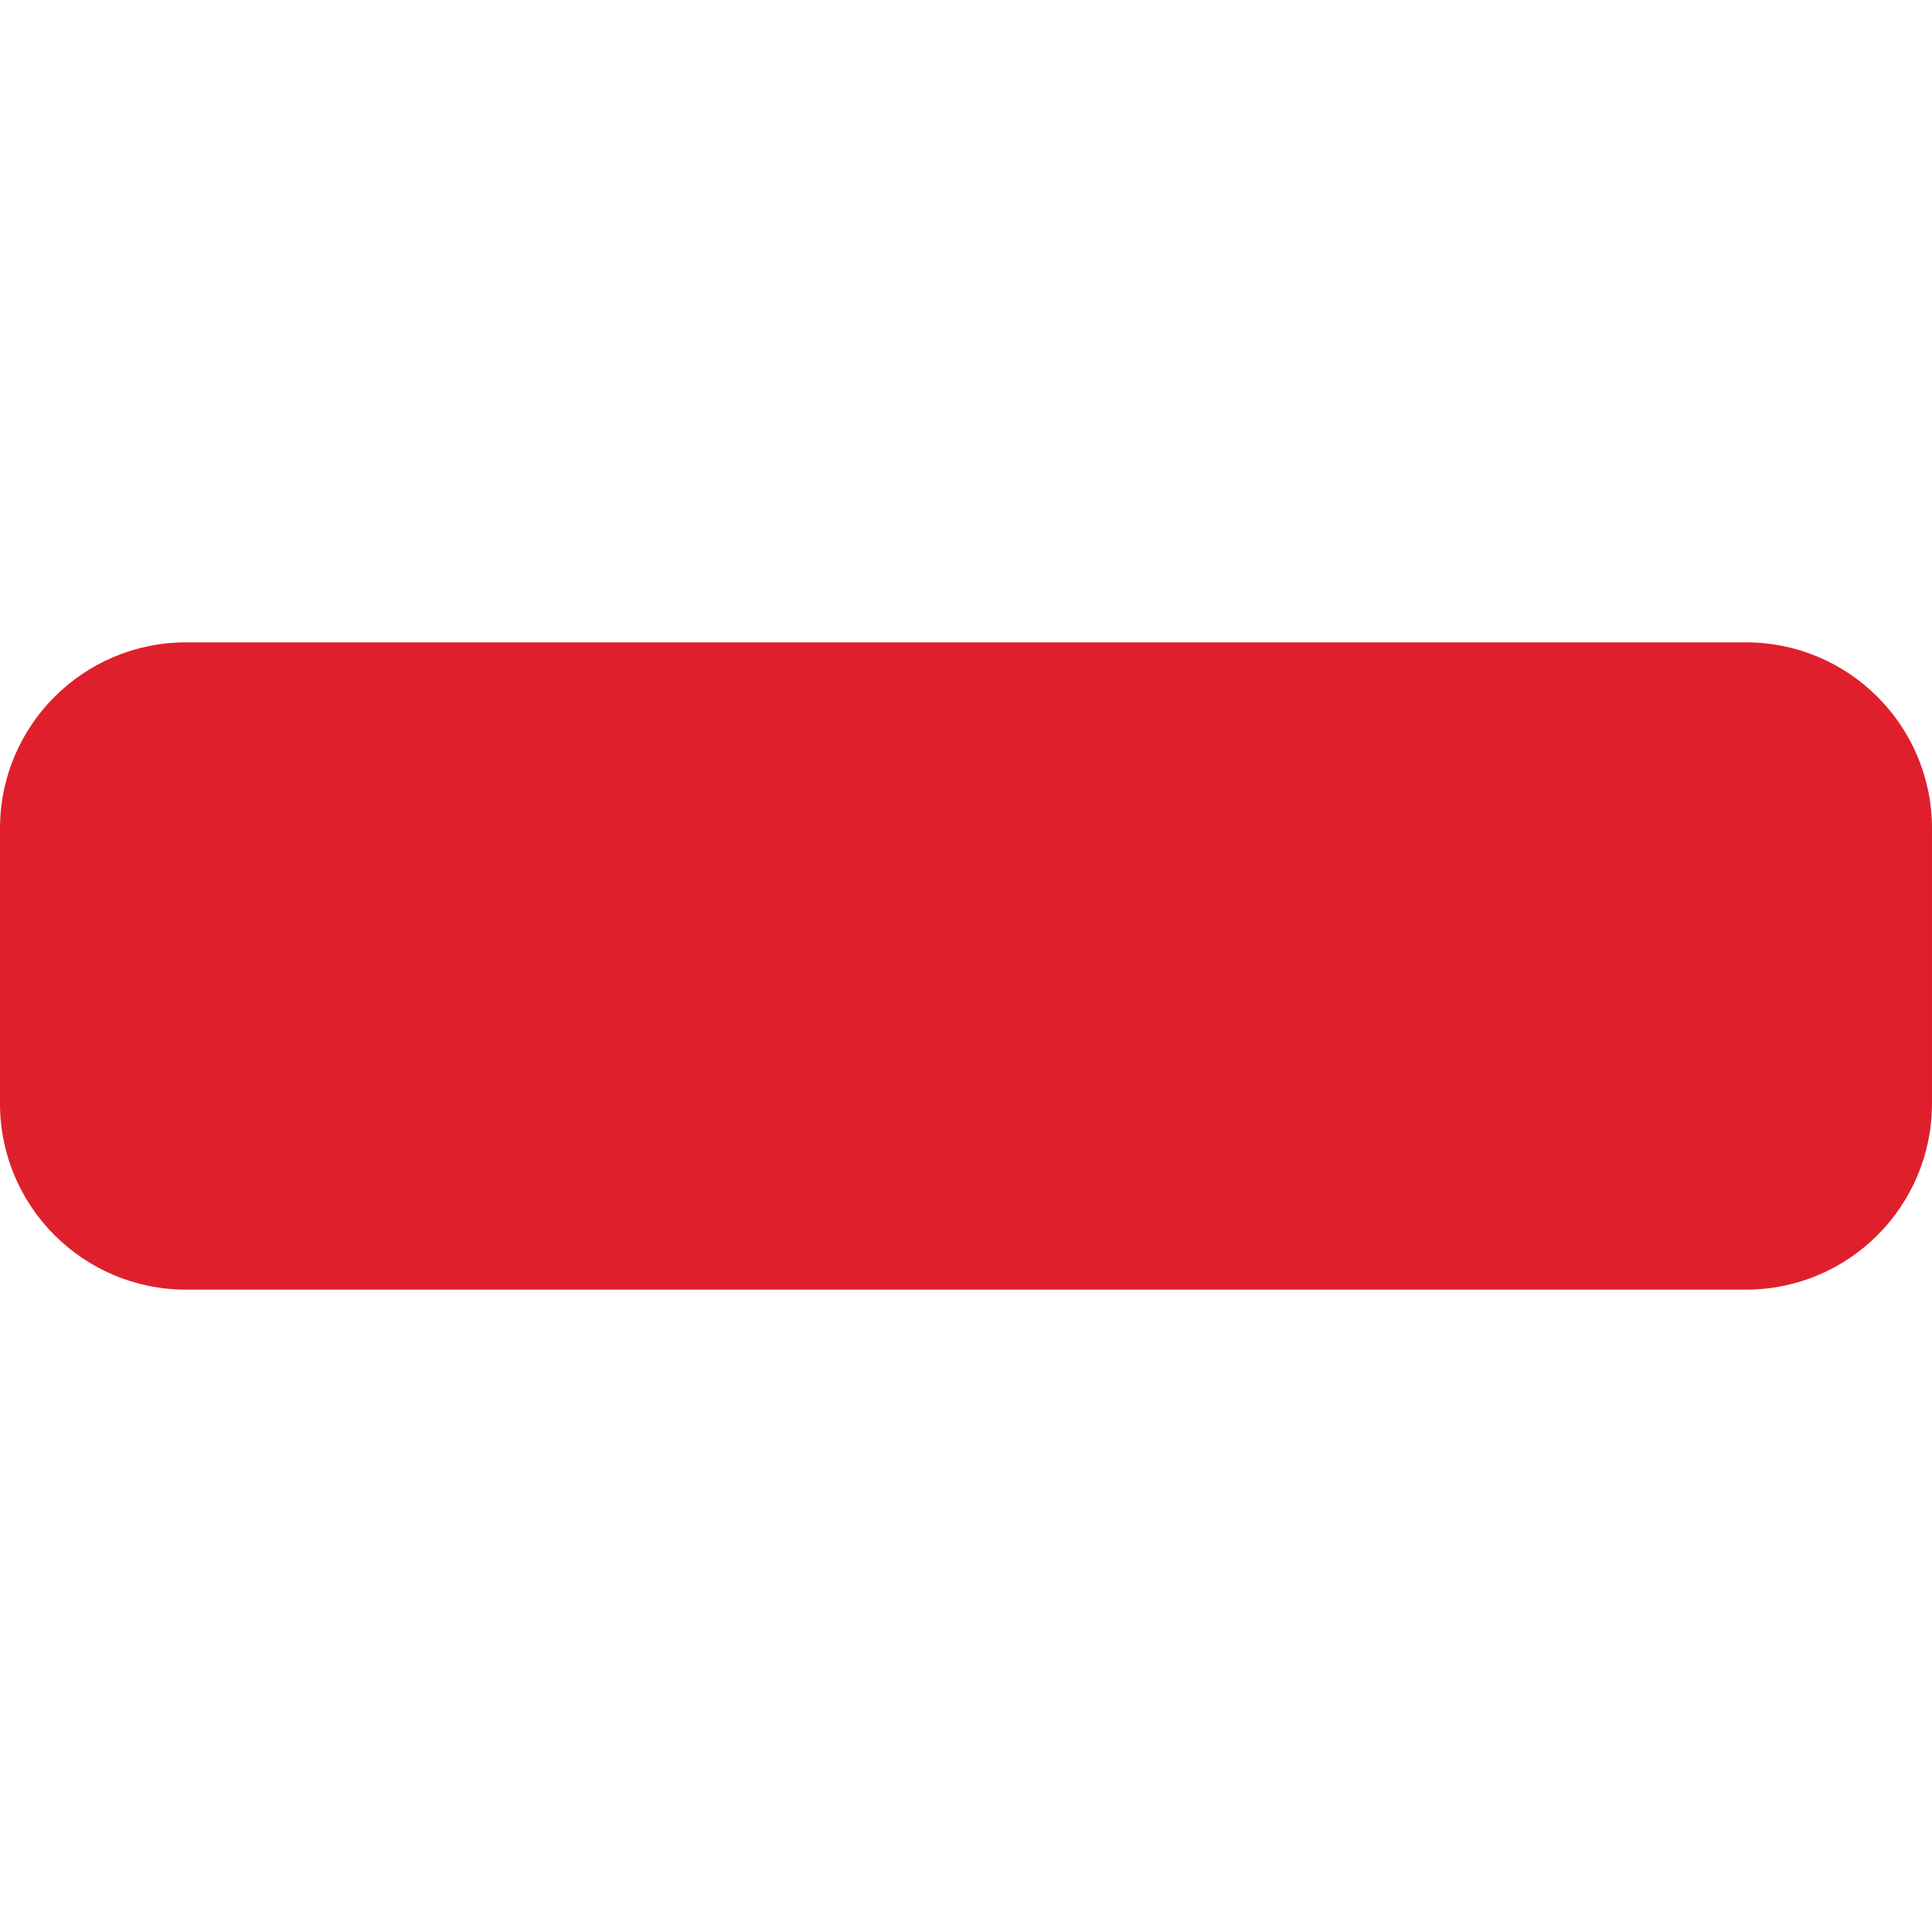
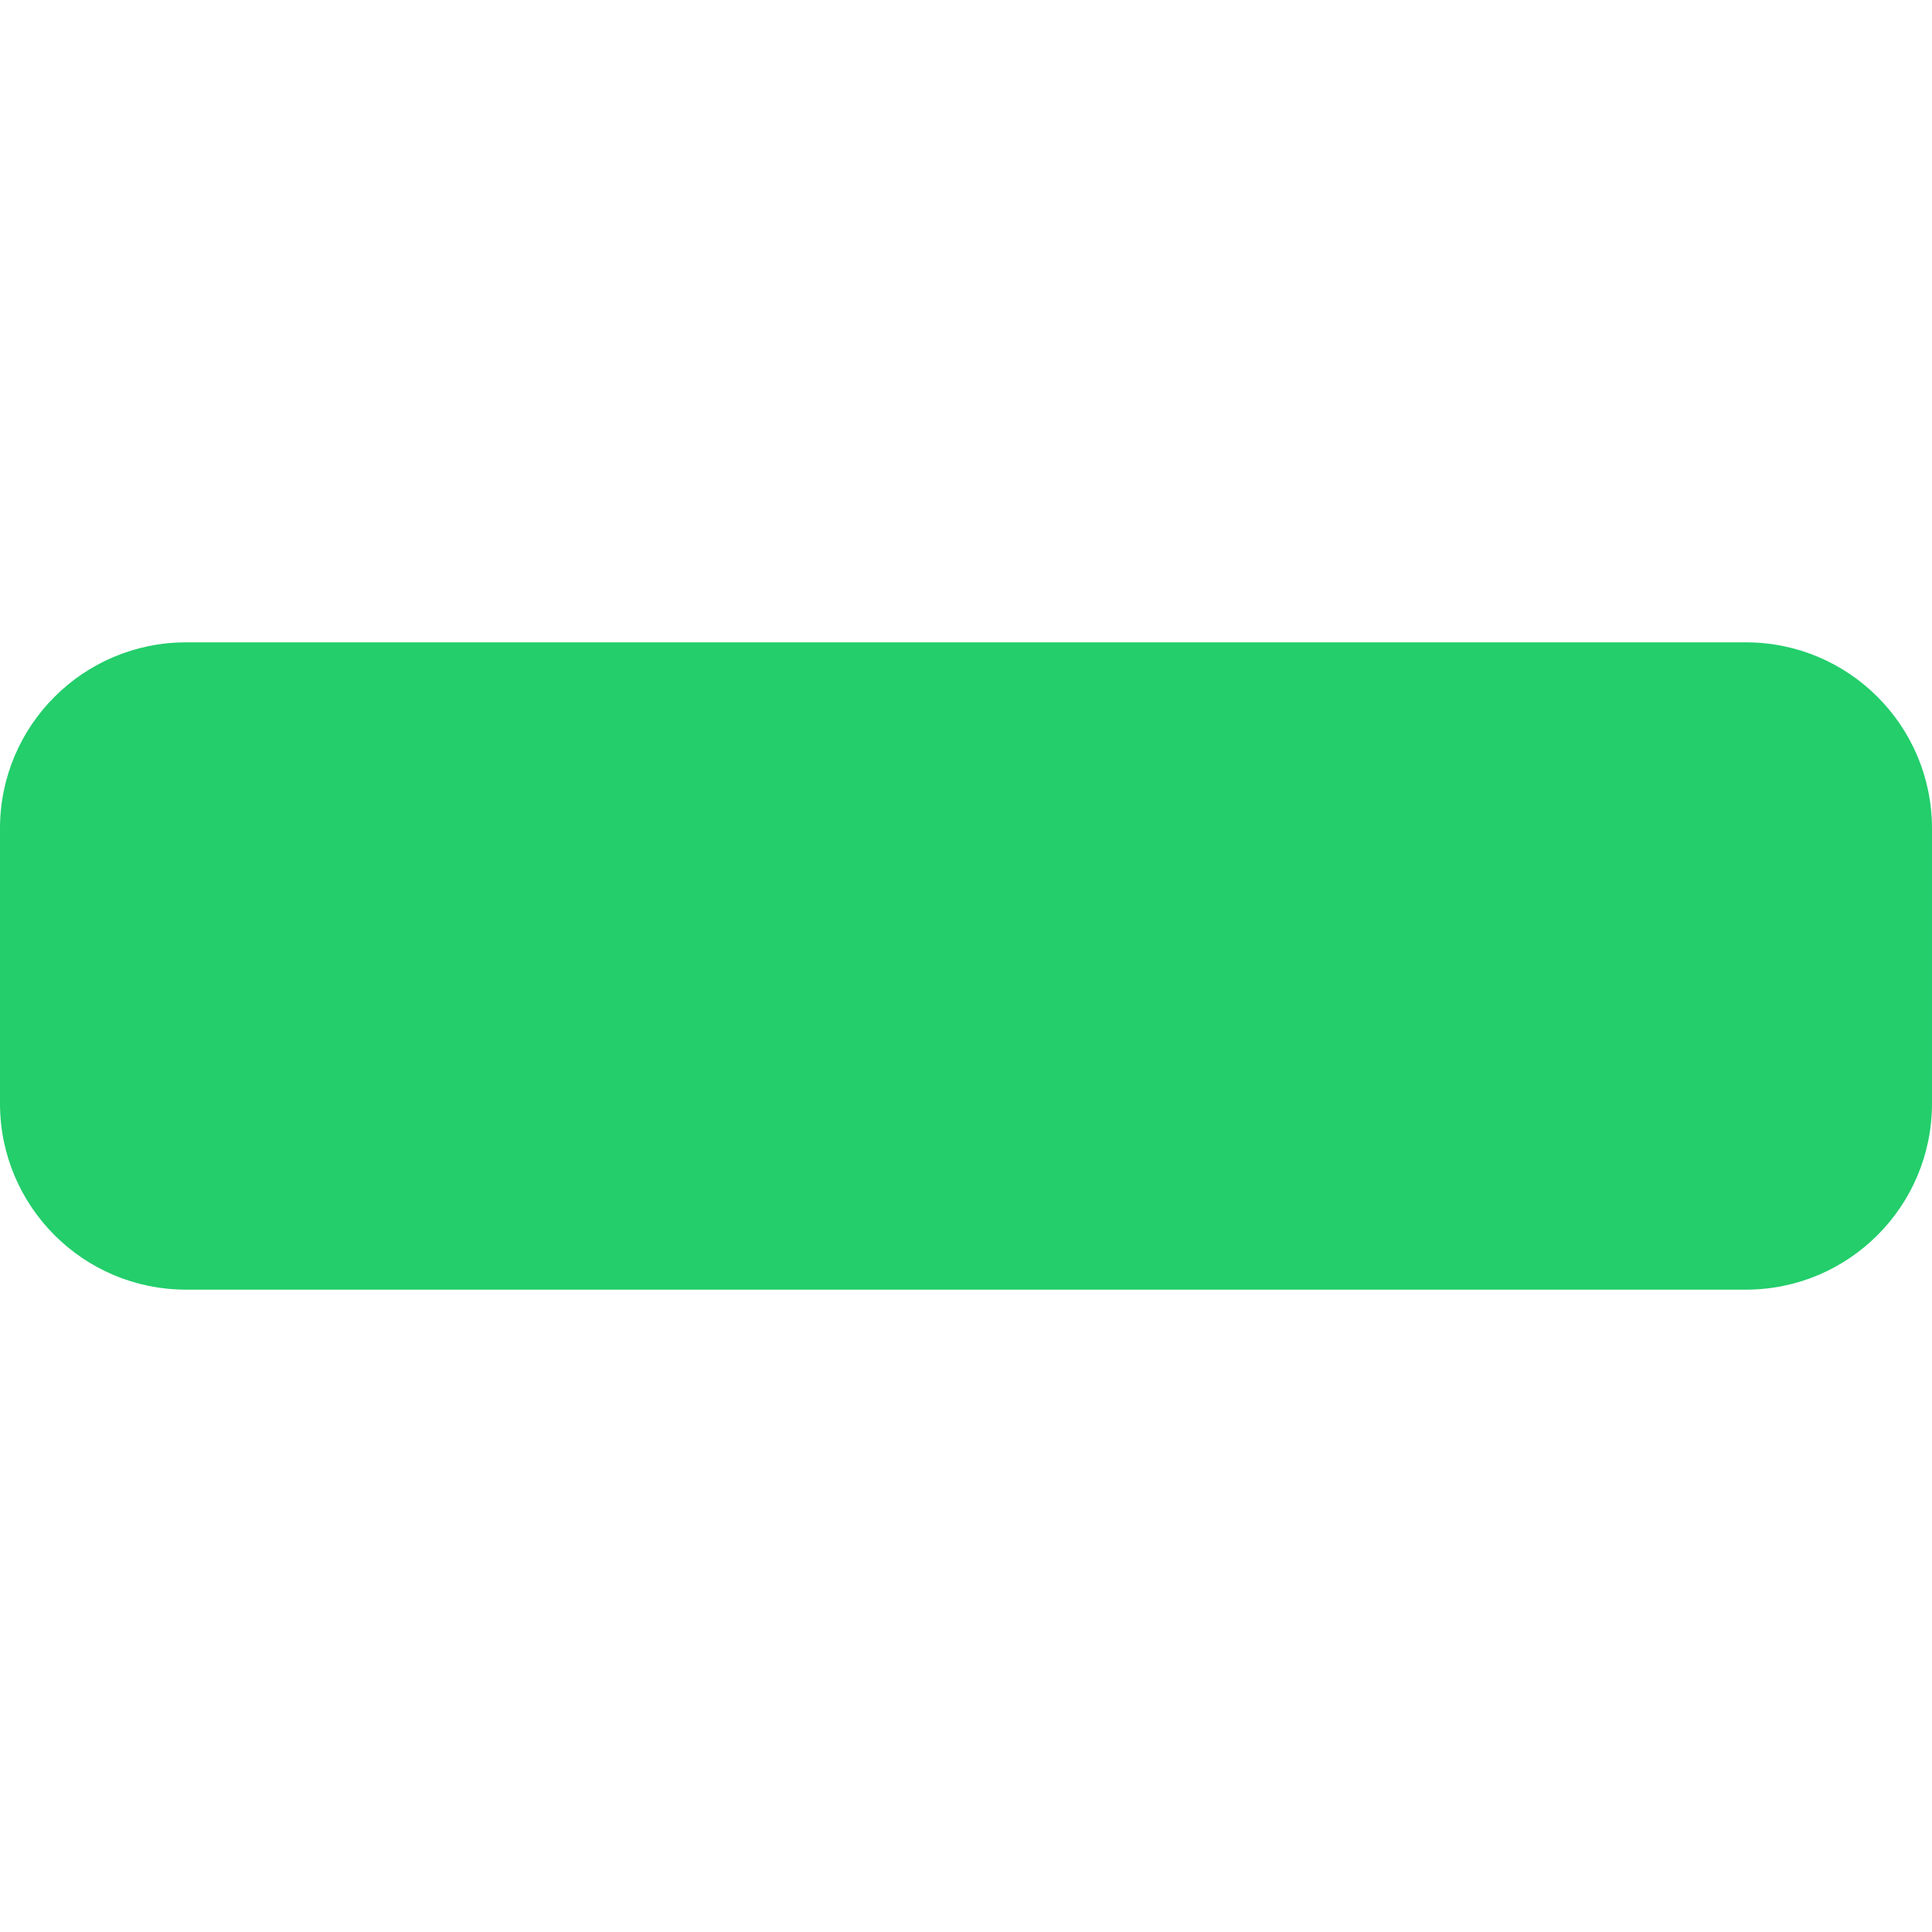
<svg xmlns="http://www.w3.org/2000/svg" version="1.1" x="0px" y="0px" viewBox="0 0 4000 4000" style="enable-background:new 0 0 4000 4000;" xml:space="preserve">
  <style type="text/css">
	.st0{display:none;}
	.st1{display:inline;fill:#E7ECED;}
- 	.st2{display:inline;fill:#df202c;}
- 	.st3{display:inline;fill:#cacbc3;}
- 	.st4{display:inline;fill:#3e3a38;}
+ 	.st2{display:inline;fill:#23ce6b;}
+ 	.st3{display:inline;fill:#424c55;}
+ 	.st4{display:inline;fill:#0fa3b1;}
	.st5{display:inline;fill:#366DB6;}
	.st6{display:inline;fill:#F6F6F6;}
	.st7{display:inline;}
- 	.st8{fill:#df202c;}
+ 	.st8{fill:#23ce6b;}
</style>
  <g id="Main" class="st0">
    <path class="st1" d="M1772.9,2255.66l-158.15,158.14l158.15,158.14c26.96,26.97,26.96,70.55,0,97.51   c-13.46,13.45-31.11,20.2-48.76,20.2c-17.66,0-35.32-6.75-48.76-20.2l-206.9-206.9c-26.97-26.96-26.97-70.55,0-97.51l206.9-206.9   c26.9-26.97,70.62-26.97,97.52,0C1799.86,2185.11,1799.86,2228.69,1772.9,2255.66z" />
    <path class="st1" d="M2135.23,2156.84l-137.93,482.75c-8.62,30.34-36.2,50.06-66.27,50.06c-6.28,0-12.62-0.89-18.97-2.61   c-36.62-10.49-57.86-48.69-47.38-85.24l137.93-482.76c10.48-36.62,48.61-57.59,85.24-47.45   C2124.46,2082.08,2145.71,2120.28,2135.23,2156.84z" />
    <path class="st1" d="M2531.51,2462.55l-206.9,206.9c-13.44,13.45-31.1,20.2-48.75,20.2c-17.66,0-35.32-6.75-48.76-20.2   c-26.97-26.97-26.97-70.55,0-97.51l158.14-158.14l-158.14-158.14c-26.97-26.97-26.97-70.56,0-97.52c26.9-26.97,70.61-26.97,97.51,0   l206.9,206.9C2558.48,2392.01,2558.48,2435.59,2531.51,2462.55z" />
    <path class="st1" d="M3152.2,2206.89c-70.9,0-135.45-45.17-155.45-113.17c-20.9-70.97-49.1-112.62-83.86-176.42   c-34-62.41-20.76-140.14,29.52-190.41l111.93-111.93l-255.59-255.58l-111.93,111.93c-50.27,50.27-128,63.51-190.41,29.51   c-63.8-34.76-105.45-62.97-176.41-83.86c-67.93-19.93-113.11-84.48-113.11-155.38v-158.14H1793.1v158.14   c0,70.9-45.17,135.44-113.17,155.44c-70.97,20.9-112.62,49.11-176.42,83.86c-62.41,34-140.14,20.76-190.41-29.51l-111.93-111.93   l-255.59,255.58l111.93,111.93c50.28,50.28,63.52,128,29.52,190.42c-34.76,63.79-62.97,105.44-83.86,176.41   c-19.93,67.93-84.48,113.1-155.38,113.1H689.65v413.8H847.8c70.89,0,135.44,45.17,155.44,113.17   c20.9,70.97,49.1,112.62,83.86,176.41c34,62.42,20.76,140.14-29.52,190.42l-111.93,111.93l255.59,255.58l111.93-111.93   c50.27-50.27,128-63.51,190.41-29.51c63.8,34.76,105.45,62.97,176.42,83.86c67.93,19.93,113.1,84.48,113.1,155.38v158.14h413.79   v-158.14c0-70.9,45.18-135.45,113.18-155.45c70.96-20.89,112.61-49.1,176.41-83.86c62.41-34,140.14-20.75,190.41,29.52   l111.93,111.93l255.59-255.59l-111.93-111.92c-50.27-50.28-63.52-128-29.52-190.42c34.76-63.8,62.97-105.44,83.86-176.41   c19.93-67.93,84.49-113.1,155.38-113.1h158.14v-413.8H3152.2z M2000,3172.41c-418.98,0-758.62-339.64-758.62-758.61   c0-418.98,339.64-758.62,758.62-758.62c418.97,0,758.61,339.64,758.61,758.62C2758.61,2832.77,2418.97,3172.41,2000,3172.41z" />
    <path class="st2" d="M3999.99,653.61v173.98H0v2931.02C0,3891.93,108.07,4000,241.38,4000h3517.23   c133.31,0,241.38-108.07,241.39-241.39V655.17C4000,654.65,4000,654.13,3999.99,653.61z M3310.34,2620.69H3152.2   c-70.89,0-135.45,45.17-155.38,113.1c-20.89,70.97-49.1,112.61-83.86,176.41c-34,62.42-20.75,140.14,29.52,190.42l111.93,111.92   l-255.59,255.59l-111.93-111.93c-50.27-50.27-128-63.52-190.41-29.52c-63.8,34.76-105.45,62.97-176.41,83.86   c-68,20-113.18,84.55-113.18,155.45v158.14H1793.1v-158.14c0-70.9-45.17-135.45-113.1-155.38   c-70.97-20.89-112.62-49.1-176.42-83.86c-62.41-34-140.14-20.76-190.41,29.51l-111.93,111.93l-255.59-255.58l111.93-111.93   c50.28-50.28,63.52-128,29.52-190.42c-34.76-63.79-62.96-105.44-83.86-176.41c-20-68-84.55-113.17-155.44-113.17H689.65v-413.8   h158.14c70.9,0,135.45-45.17,155.38-113.1c20.89-70.97,49.1-112.62,83.86-176.41c34-62.42,20.76-140.14-29.52-190.42   l-111.93-111.93l255.59-255.58l111.93,111.93c50.27,50.27,128,63.51,190.41,29.51c63.8-34.75,105.45-62.96,176.42-83.86   c68-20,113.17-84.54,113.17-155.44v-158.14h413.79v158.14c0,70.9,45.18,135.45,113.11,155.38c70.96,20.89,112.61,49.1,176.41,83.86   c62.41,34,140.14,20.76,190.41-29.51l111.93-111.93l255.59,255.58l-111.93,111.93c-50.28,50.27-63.52,128-29.52,190.41   c34.76,63.8,62.96,105.45,83.86,176.42c20,68,84.55,113.17,155.45,113.17h158.14V2620.69z" />
    <path class="st3" d="M3758.62,0H241.38C108.07,0,0,108.07,0,241.39v586.2h3999.99v-586.2C3999.99,108.07,3891.92,0,3758.62,0z    M551.72,551.72H275.86V275.86h275.86V551.72z M1103.44,551.72H827.58V275.86h275.86V551.72z M1655.17,551.72h-275.86V275.86   h275.86V551.72z" />
    <rect x="275.86" y="275.86" class="st4" width="275.86" height="275.86" />
    <rect x="827.58" y="275.86" class="st4" width="275.86" height="275.86" />
    <rect x="1379.31" y="275.86" class="st4" width="275.86" height="275.86" />
    <path class="st5" d="M1772.9,2255.66l-158.15,158.14l158.15,158.14c26.96,26.97,26.96,70.55,0,97.51   c-13.46,13.45-31.11,20.2-48.76,20.2c-17.66,0-35.32-6.75-48.76-20.2l-206.9-206.9c-26.97-26.96-26.97-70.55,0-97.51l206.9-206.9   c26.9-26.97,70.62-26.97,97.52,0C1799.86,2185.11,1799.86,2228.69,1772.9,2255.66z" />
    <path class="st5" d="M2135.23,2156.84l-137.93,482.75c-8.62,30.34-36.2,50.06-66.27,50.06c-6.28,0-12.62-0.89-18.97-2.61   c-36.62-10.49-57.86-48.69-47.38-85.24l137.93-482.76c10.48-36.62,48.61-57.59,85.24-47.45   C2124.46,2082.08,2145.71,2120.28,2135.23,2156.84z" />
    <path class="st5" d="M2531.51,2365.04c26.97,26.97,26.97,70.55,0,97.51l-206.9,206.9c-13.44,13.45-31.1,20.2-48.75,20.2   c-17.66,0-35.32-6.75-48.76-20.2c-26.97-26.97-26.97-70.55,0-97.51l158.14-158.14l-158.14-158.14c-26.97-26.97-26.97-70.56,0-97.52   c26.9-26.97,70.61-26.97,97.51,0L2531.51,2365.04z" />
    <path class="st6" d="M3152.2,2206.89c-70.9,0-135.45-45.17-155.45-113.17c-20.9-70.97-49.1-112.62-83.86-176.42   c-34-62.41-20.76-140.14,29.52-190.41l111.93-111.93l-255.59-255.58l-111.93,111.93c-50.27,50.27-128,63.51-190.41,29.51   c-63.8-34.76-105.45-62.97-176.41-83.86c-67.93-19.93-113.11-84.48-113.11-155.38v-158.14H1793.1v158.14   c0,70.9-45.17,135.44-113.17,155.44c-70.97,20.9-112.62,49.11-176.42,83.86c-62.41,34-140.14,20.76-190.41-29.51l-111.93-111.93   l-255.59,255.58l111.93,111.93c50.28,50.28,63.52,128,29.52,190.42c-34.76,63.79-62.97,105.44-83.86,176.41   c-19.93,67.93-84.48,113.1-155.38,113.1H689.65v413.8H847.8c70.89,0,135.44,45.17,155.44,113.17   c20.9,70.97,49.1,112.62,83.86,176.41c34,62.42,20.76,140.14-29.52,190.42l-111.93,111.93l255.59,255.58l111.93-111.93   c50.27-50.27,128-63.51,190.41-29.51c63.8,34.76,105.45,62.97,176.42,83.86c67.93,19.93,113.1,84.48,113.1,155.38v158.14h413.79   v-158.14c0-70.9,45.18-135.45,113.18-155.45c70.96-20.89,112.61-49.1,176.41-83.86c62.41-34,140.14-20.75,190.41,29.52   l111.93,111.93l255.59-255.59l-111.93-111.92c-50.27-50.28-63.52-128-29.52-190.42c34.76-63.8,62.97-105.44,83.86-176.41   c19.93-67.93,84.49-113.1,155.38-113.1h158.14v-413.8H3152.2z M2000,3172.41c-418.98,0-758.62-339.64-758.62-758.61   c0-418.98,339.64-758.62,758.62-758.62c418.97,0,758.61,339.64,758.61,758.62C2758.61,2832.77,2418.97,3172.41,2000,3172.41z" />
    <path class="st3" d="M2000,1655.18c-418.98,0-758.62,339.64-758.62,758.62c0,418.97,339.64,758.61,758.62,758.61   c418.97,0,758.61-339.64,758.61-758.61C2758.61,1994.82,2418.97,1655.18,2000,1655.18z M1772.9,2571.94   c26.96,26.97,26.96,70.55,0,97.51c-13.46,13.45-31.11,20.2-48.76,20.2c-17.66,0-35.32-6.75-48.76-20.2l-206.9-206.9   c-26.97-26.96-26.97-70.55,0-97.51l206.9-206.9c26.9-26.97,70.62-26.97,97.52,0c26.96,26.97,26.96,70.55,0,97.52l-158.15,158.14   L1772.9,2571.94z M2135.23,2156.84l-137.93,482.75c-8.62,30.34-36.2,50.06-66.27,50.06c-6.28,0-12.62-0.89-18.97-2.61   c-36.62-10.49-57.86-48.69-47.38-85.24l137.93-482.76c10.48-36.62,48.61-57.59,85.24-47.45   C2124.46,2082.08,2145.71,2120.28,2135.23,2156.84z M2531.51,2462.55l-206.9,206.9c-13.44,13.45-31.1,20.2-48.75,20.2   c-17.66,0-35.32-6.75-48.76-20.2c-26.97-26.97-26.97-70.55,0-97.51l158.14-158.14l-158.14-158.14c-26.97-26.97-26.97-70.56,0-97.52   c26.9-26.97,70.61-26.97,97.51,0l206.9,206.9C2558.48,2392.01,2558.48,2435.59,2531.51,2462.55z" />
    <path class="st4" d="M1772.9,2255.66l-158.15,158.14l158.15,158.14c26.96,26.97,26.96,70.55,0,97.51   c-13.46,13.45-31.11,20.2-48.76,20.2c-17.66,0-35.32-6.75-48.76-20.2l-206.9-206.9c-26.97-26.96-26.97-70.55,0-97.51l206.9-206.9   c26.9-26.97,70.62-26.97,97.52,0C1799.86,2185.11,1799.86,2228.69,1772.9,2255.66z" />
    <path class="st4" d="M2135.23,2156.84l-137.93,482.75c-8.62,30.34-36.2,50.06-66.27,50.06c-6.28,0-12.62-0.89-18.97-2.61   c-36.62-10.49-57.86-48.69-47.38-85.24l137.93-482.76c10.48-36.62,48.61-57.59,85.24-47.45   C2124.46,2082.08,2145.71,2120.28,2135.23,2156.84z" />
    <path class="st4" d="M2531.51,2462.55l-206.9,206.9c-13.44,13.45-31.1,20.2-48.75,20.2c-17.66,0-35.32-6.75-48.76-20.2   c-26.97-26.97-26.97-70.55,0-97.51l158.14-158.14l-158.14-158.14c-26.97-26.97-26.97-70.56,0-97.52c26.9-26.97,70.61-26.97,97.51,0   l206.9,206.9C2558.48,2392.01,2558.48,2435.59,2531.51,2462.55z" />
  </g>
  <g id="Quitter" class="st0">
    <g class="st7">
      <path class="st8" d="M3887.46,1174.77c70.65-66,111.26-158.28,112.52-254.96c1.01-96.8-37.84-189.83-107.11-257.47l-480.5-469.81    c-67.26-65.75-157.9-102.08-252.19-100.95c-94.04,1.13-183.67,39.48-249.17,106.86l-904.79,927.42l-892.1-929.31    c-70.28-73.29-166.58-115.54-268.03-117.55c-101.45-2.14-199.64,36.33-272.68,106.61l-464.53,446.3    C38.97,698.92-0.25,791.45,0,888.38c0.25,96.8,39.98,189.21,110.13,255.96l973.81,926.29l-862.18,883.55    c-131.5,134.64-134.64,348.74-7.29,487.66l335.67,364.71c63.99,69.9,153.12,110.76,247.67,114.28    c94.41,3.52,186.44-30.68,255.46-95.42l945.65-884.43l922.65,877.51c68.52,65.25,159.91,100.2,254.45,97.05    c94.54-2.64,183.93-43.25,248.8-112.52l338.31-361.69c128.48-137.91,127.48-352.01-2.89-487.79l-839.8-875.5L3887.46,1174.77z" />
    </g>
  </g>
  <g id="Reduire">
    <path class="st8" d="M0,2284.82v-569.64c0-212.78,172.49-385.26,385.26-385.26h3229.47c212.78,0,385.26,172.49,385.26,385.26   v569.64c0,212.78-172.49,385.26-385.26,385.26H385.26C172.49,2670.08,0,2497.59,0,2284.82z" />
  </g>
  <g id="Agrandir" class="st0">
    <g class="st7">
      <path class="st8" d="M3300,700v2600H700V700H3300 M3614.73,0H385.27C172.49,0,0,172.49,0,385.27v3229.47    C0,3827.51,172.49,4000,385.27,4000h3229.47c212.78,0,385.27-172.49,385.27-385.27V385.27C4000,172.49,3827.51,0,3614.73,0    L3614.73,0z" />
    </g>
  </g>
</svg>
